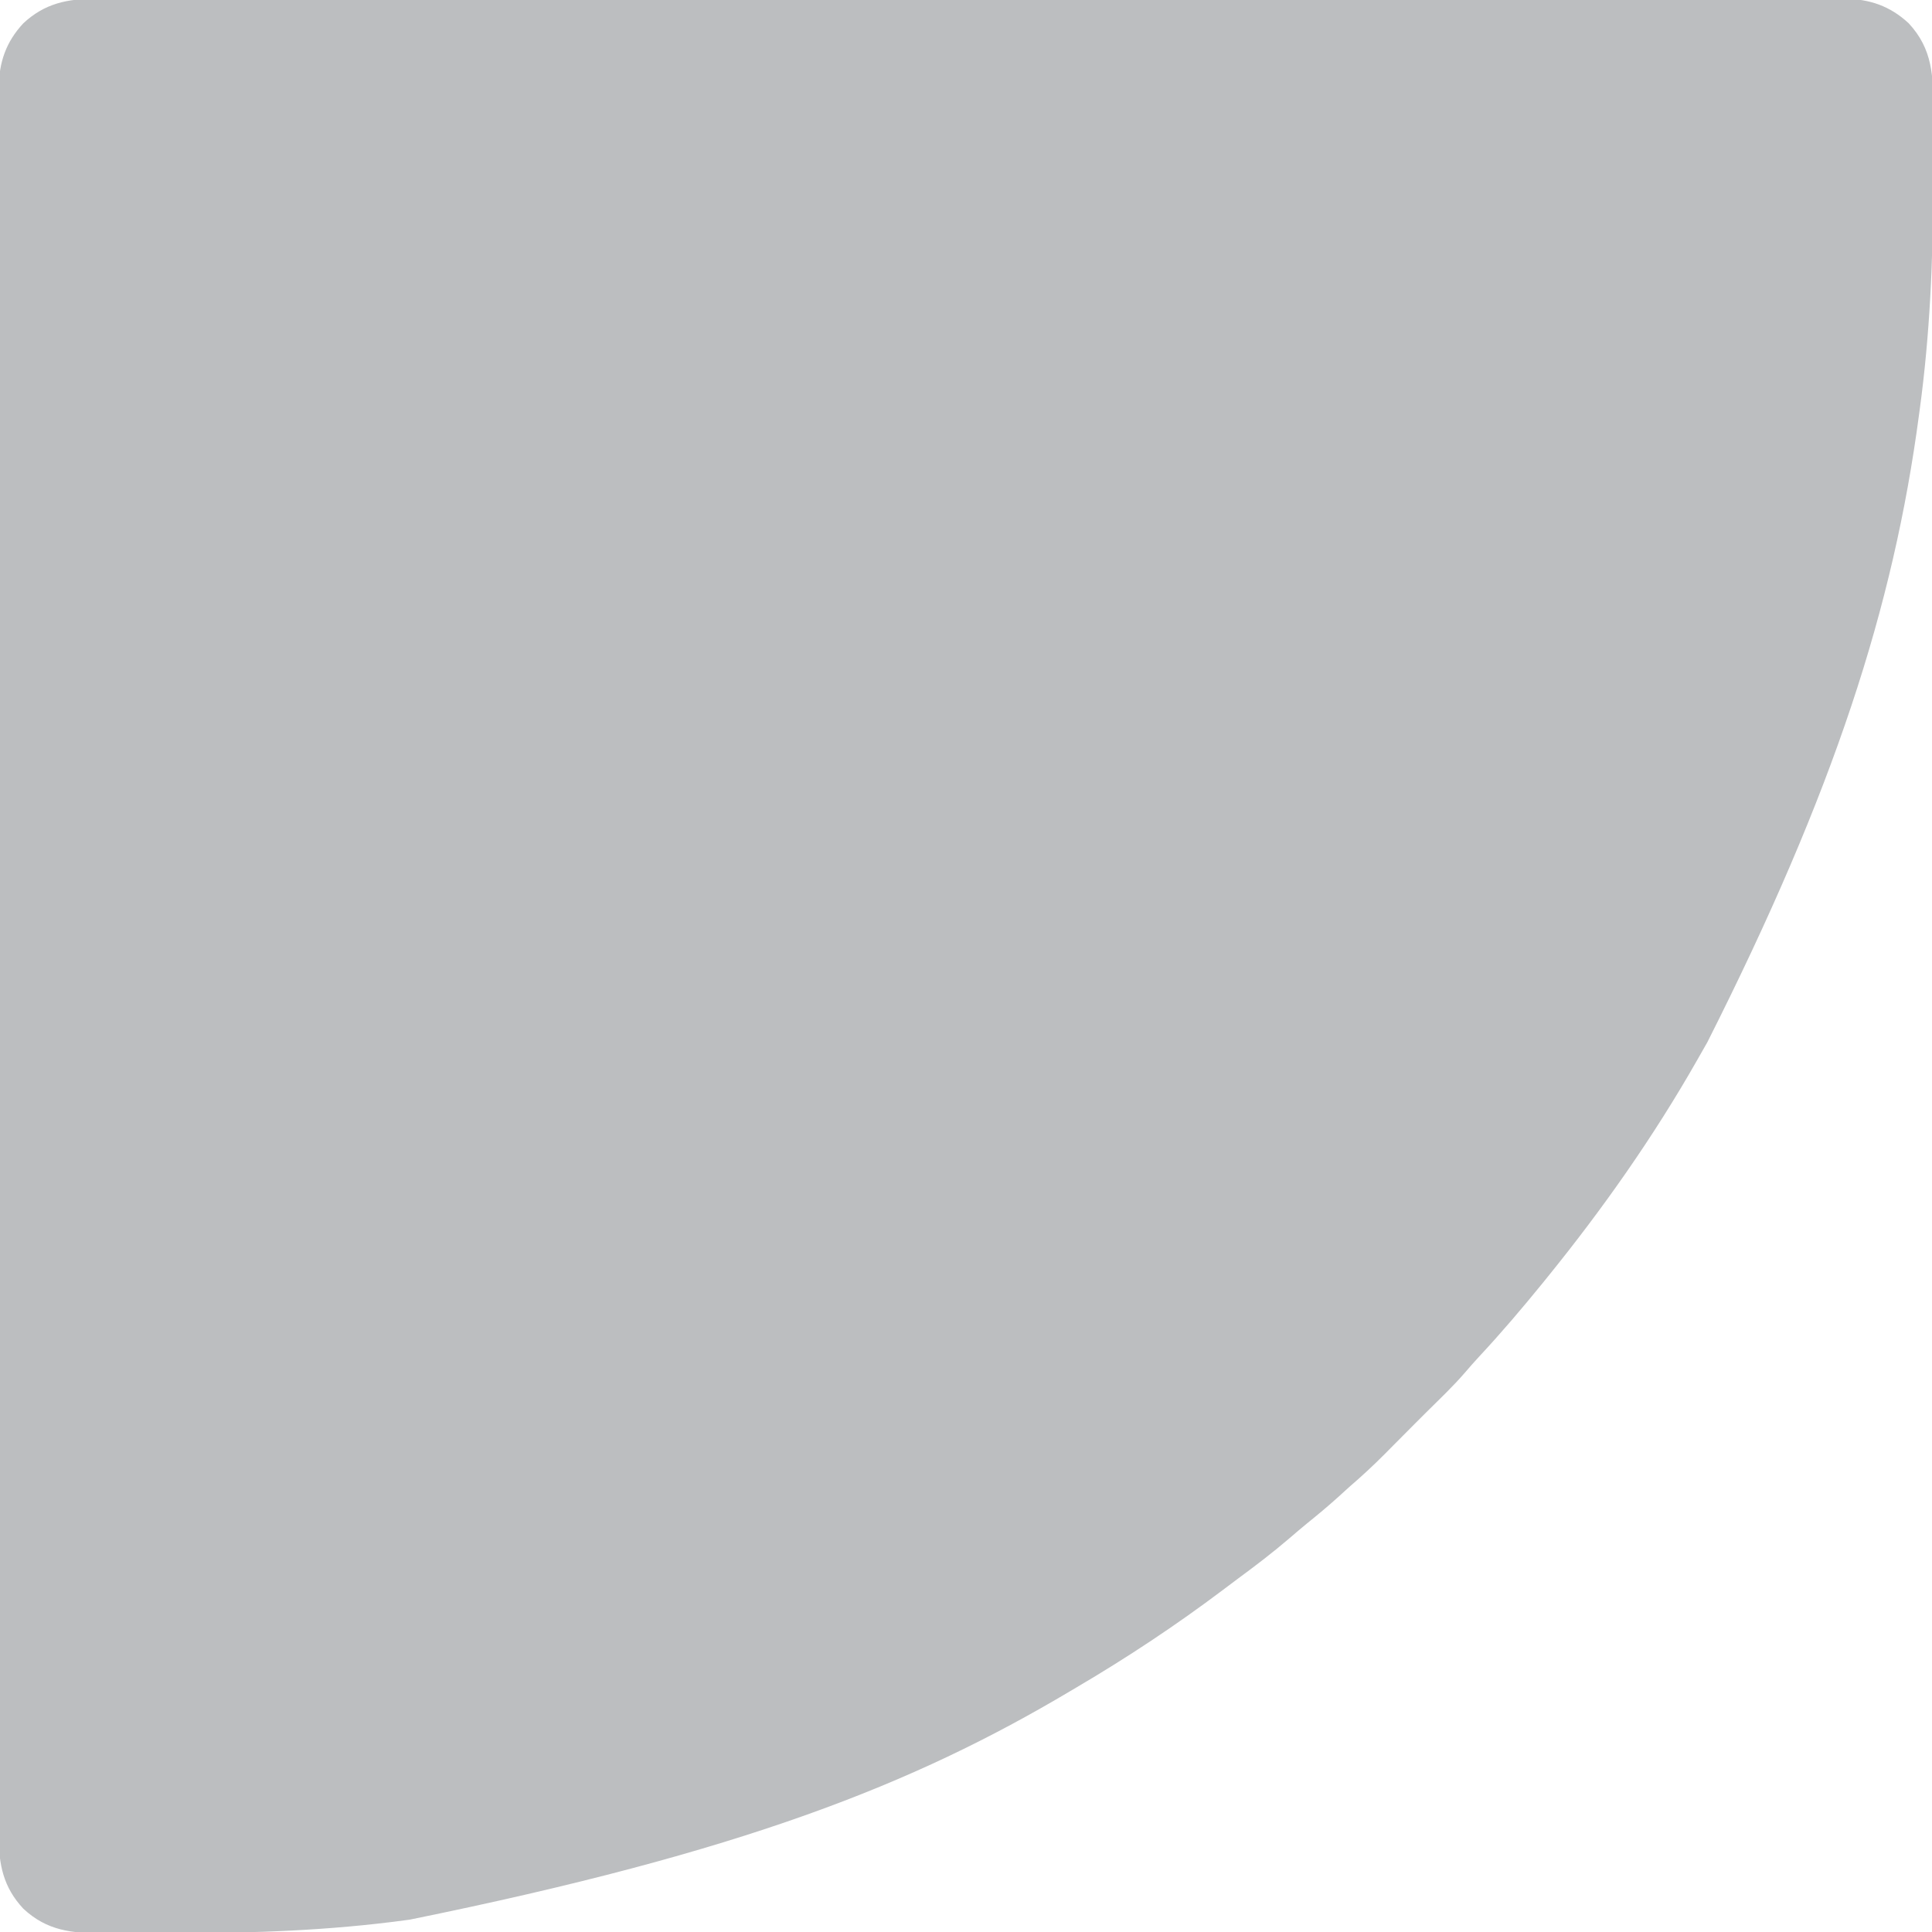
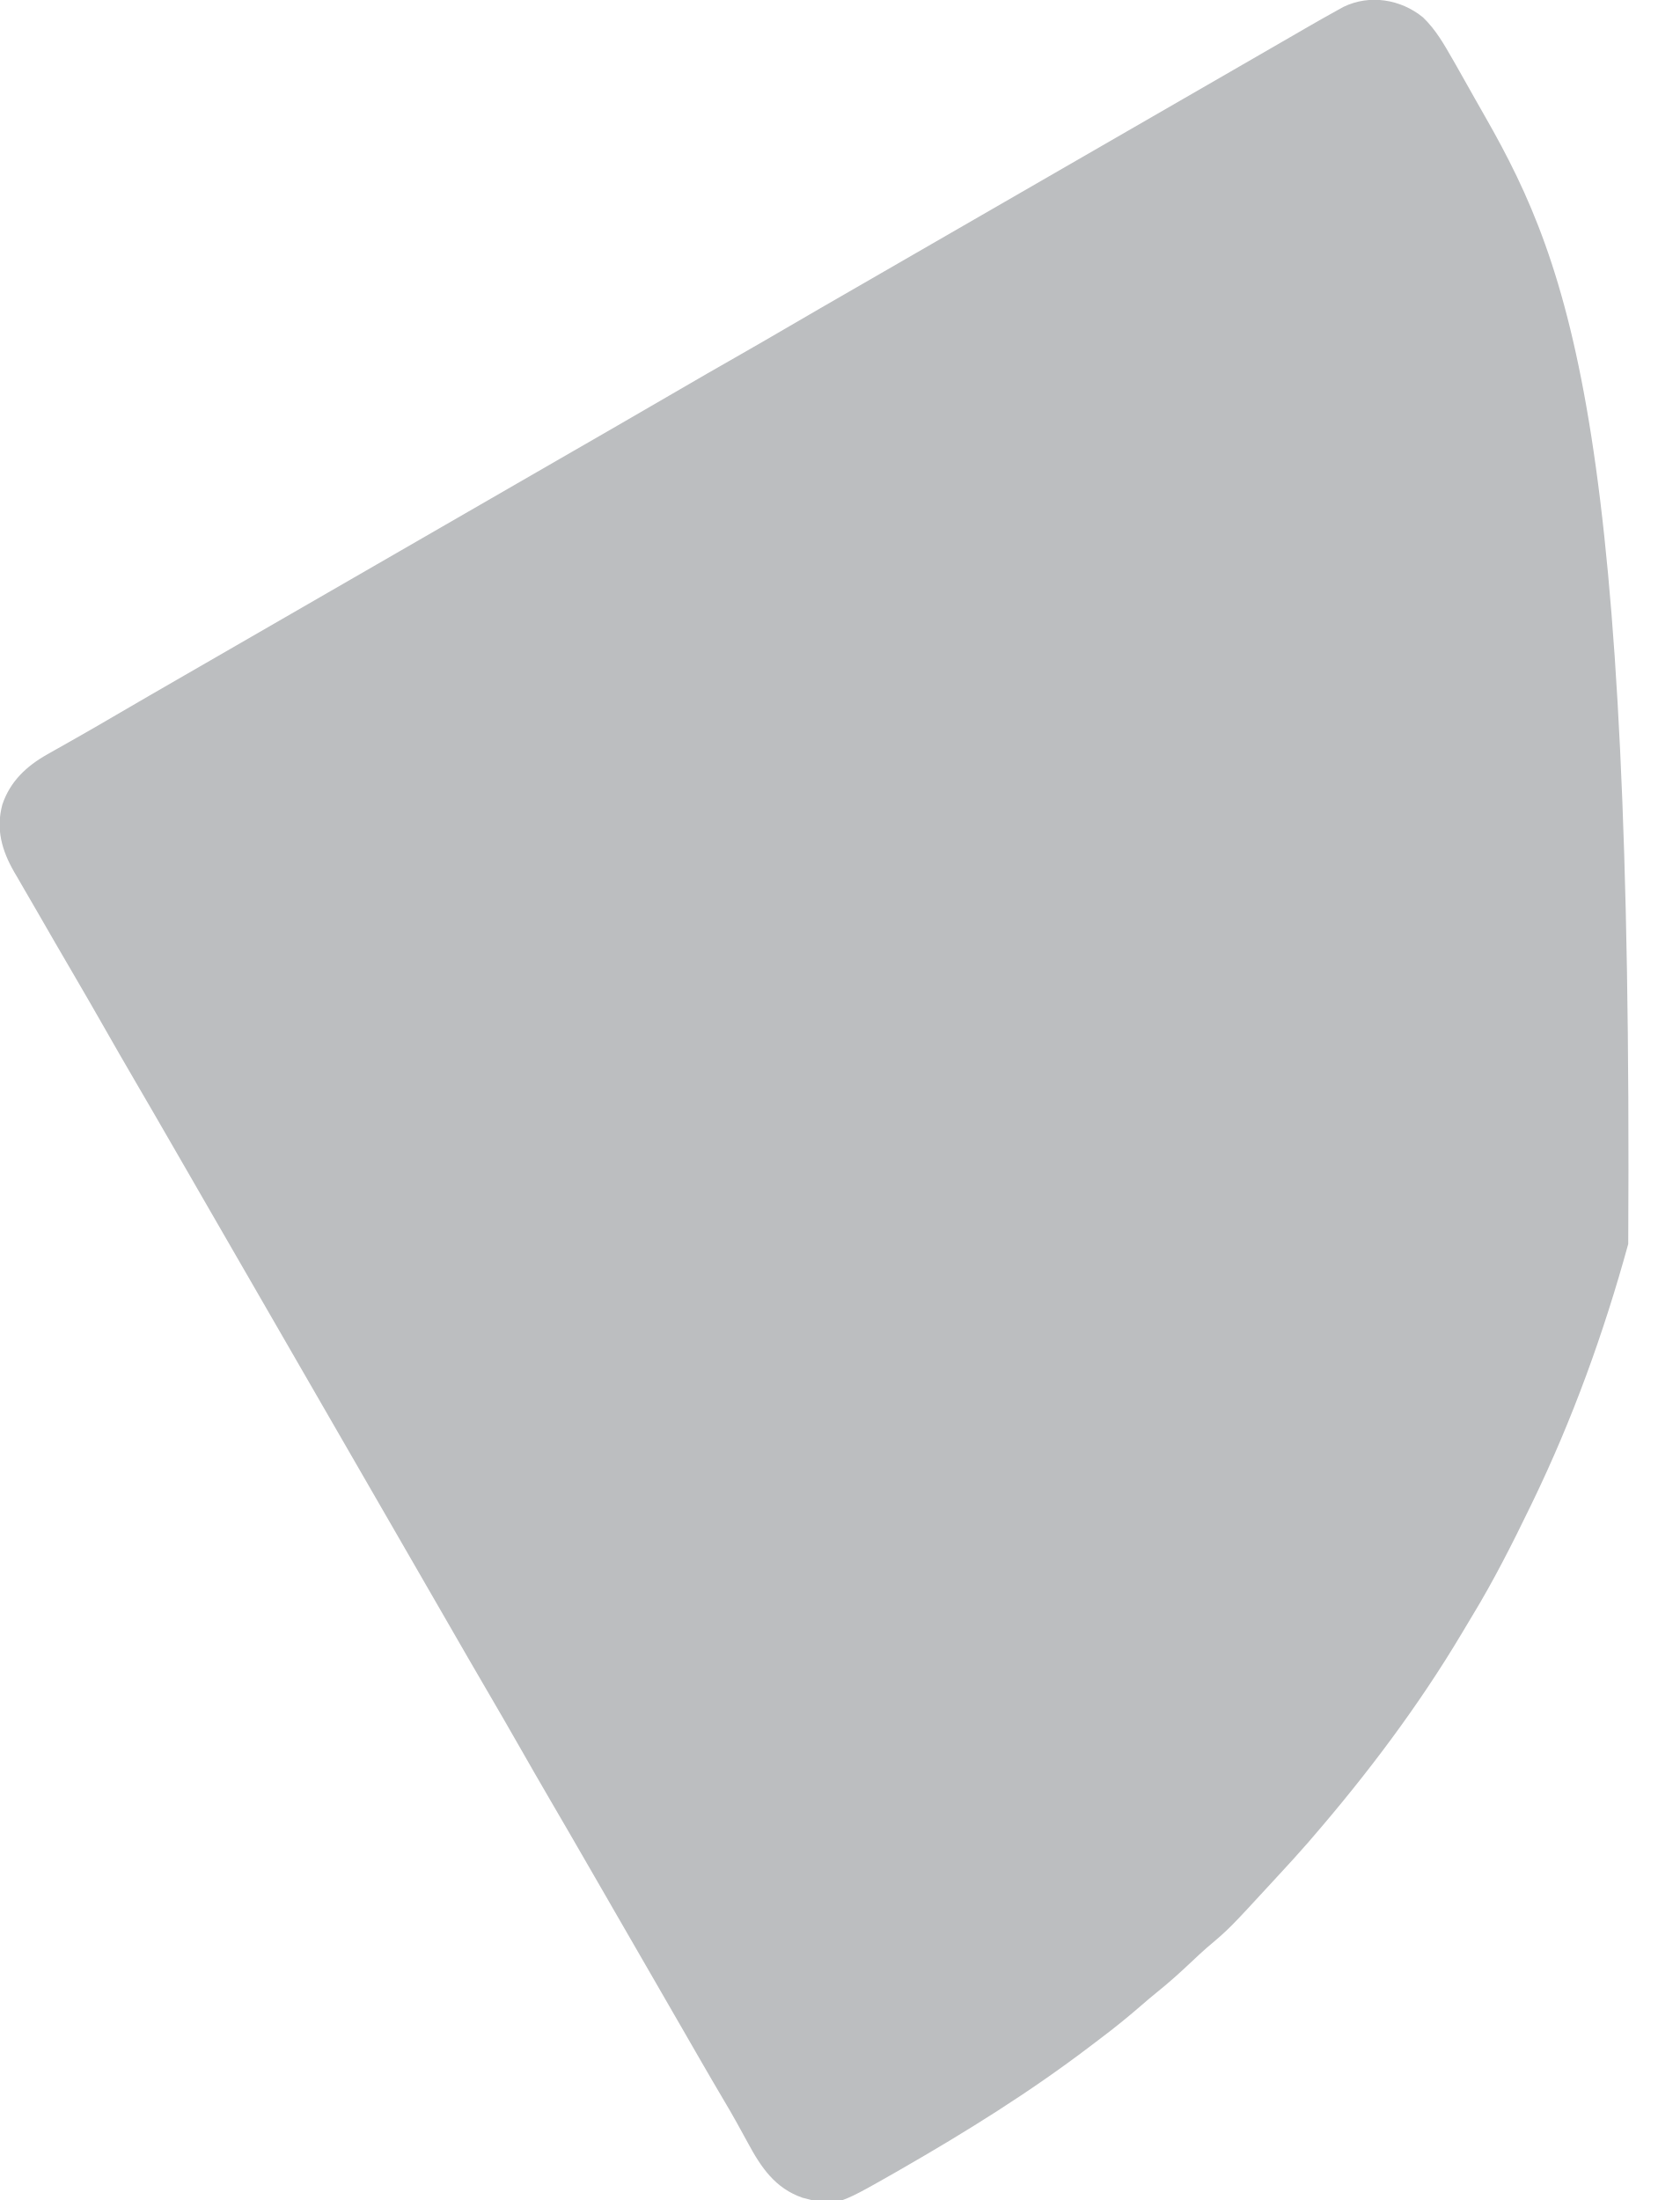
- <svg xmlns="http://www.w3.org/2000/svg" version="1.1" width="829" height="829">
-   <path d="M0 0 C1.31 -0.01 2.63 -0.01 3.98 -0.02 C7.62 -0.03 11.26 -0.02 14.89 -0.01 C18.85 -0 22.82 -0.01 26.78 -0.02 C33.72 -0.04 40.65 -0.04 47.59 -0.03 C57.91 -0.01 68.23 -0.02 78.55 -0.03 C96.98 -0.05 115.41 -0.05 133.84 -0.04 C149.97 -0.03 166.09 -0.03 182.22 -0.03 C183.29 -0.03 184.36 -0.03 185.46 -0.03 C189.8 -0.03 194.15 -0.04 198.49 -0.04 C239.22 -0.05 279.95 -0.04 320.68 -0.02 C356.87 0 393.07 0 429.26 -0.02 C469.92 -0.04 510.57 -0.05 551.23 -0.04 C555.56 -0.03 559.9 -0.03 564.23 -0.03 C565.83 -0.03 565.83 -0.03 567.46 -0.03 C583.58 -0.03 599.7 -0.03 615.82 -0.04 C634.14 -0.05 652.47 -0.05 670.79 -0.03 C681.05 -0.02 691.31 -0.02 701.57 -0.03 C708.42 -0.04 715.27 -0.03 722.12 -0.02 C726.02 -0.01 729.93 -0 733.83 -0.02 C738.04 -0.03 742.24 -0.02 746.45 0 C748.27 -0.01 748.27 -0.01 750.12 -0.03 C760.95 0.07 769.73 3.06 777.73 10.5 C788.02 21.56 788.32 33.27 788.22 47.58 C788.22 49.47 788.22 51.35 788.23 53.24 C788.23 57.21 788.21 61.17 788.19 65.14 C788.16 70.1 788.17 75.05 788.18 80.01 C788.24 112.17 786.8 144.17 782.48 176.07 C782.37 176.84 782.27 177.62 782.16 178.42 C771.23 260.83 745.8 339.85 691.28 447.8 C689.83 450.33 688.39 452.86 686.95 455.4 C668.29 488.21 646.48 519.19 622.73 548.5 C622.03 549.36 621.33 550.22 620.62 551.11 C611.84 561.89 602.9 572.43 593.42 582.59 C591.34 584.84 589.33 587.11 587.35 589.44 C582.34 595.25 576.75 600.55 571.3 605.94 C567.63 609.57 564 613.24 560.36 616.9 C558.71 618.56 557.06 620.22 555.41 621.88 C554.6 622.7 553.78 623.53 552.94 624.38 C548.03 629.3 543 633.98 537.73 638.5 C536.12 639.96 534.51 641.42 532.91 642.88 C528.59 646.78 524.15 650.48 519.62 654.13 C517.1 656.2 514.61 658.31 512.14 660.44 C504.96 666.61 497.48 672.32 489.85 677.93 C487.74 679.49 485.64 681.08 483.54 682.67 C463.48 697.79 442.38 711.77 420.73 724.5 C419.37 725.31 419.37 725.31 417.98 726.13 C350.66 766.15 277.52 795.13 134.6 824.19 C133.89 824.29 133.18 824.38 132.44 824.48 C100.19 828.83 67.82 830.03 35.31 829.95 C30.32 829.94 25.33 829.96 20.34 829.99 C16.43 830.01 12.51 830.01 8.6 830 C6.76 830 4.92 830.01 3.07 830.02 C-10.31 830.1 -21.02 829.05 -31.27 819.5 C-39.85 810.29 -41.87 800.51 -41.78 788.23 C-41.78 786.91 -41.79 785.6 -41.8 784.25 C-41.81 780.61 -41.8 776.97 -41.79 773.33 C-41.78 769.37 -41.79 765.41 -41.8 761.45 C-41.82 754.51 -41.82 747.57 -41.81 740.63 C-41.79 730.32 -41.8 720 -41.81 709.68 C-41.83 691.25 -41.83 672.82 -41.82 654.39 C-41.81 638.26 -41.81 622.14 -41.81 606.01 C-41.81 604.94 -41.81 603.87 -41.81 602.77 C-41.81 598.42 -41.81 594.08 -41.81 589.74 C-41.83 549.01 -41.82 508.28 -41.79 467.55 C-41.78 431.36 -41.78 395.16 -41.8 358.97 C-41.82 318.31 -41.83 277.66 -41.81 237 C-41.81 232.67 -41.81 228.33 -41.81 224 C-41.81 222.93 -41.81 221.87 -41.81 220.77 C-41.8 204.65 -41.81 188.53 -41.82 172.41 C-41.83 154.09 -41.83 135.76 -41.81 117.43 C-41.8 107.18 -41.79 96.92 -41.81 86.66 C-41.82 79.81 -41.81 72.96 -41.8 66.11 C-41.79 62.2 -41.78 58.3 -41.8 54.4 C-41.81 50.19 -41.8 45.98 -41.78 41.78 C-41.79 40.57 -41.8 39.36 -41.81 38.11 C-41.71 27.28 -38.72 18.5 -31.27 10.5 C-22.06 1.93 -12.28 -0.09 0 0 Z " fill="#BCBEC0" transform="translate(41.27477,-0.5033646)" />
+ <svg xmlns="http://www.w3.org/2000/svg" version="1.1" width="845" height="1107">
+   <path d="M0 0 C6.42 6.17 10.62 13.58 15 21.25 C15.49 22.11 15.99 22.97 16.5 23.85 C19.81 29.64 23.07 35.45 26.32 41.26 C27.97 44.19 29.63 47.11 31.3 50.03 C75.37 127.15 105.52 211.99 103.26 617.19 C90.98 661.91 75.22 705.5 55 747.25 C54.67 747.93 54.34 748.61 54 749.31 C44.89 768.11 35.54 786.64 24.67 804.5 C22.97 807.3 21.29 810.12 19.62 812.95 C-2.29 849.72 -28.04 883.89 -56 916.25 C-56.96 917.36 -56.96 917.36 -57.93 918.5 C-62.66 923.95 -67.54 929.26 -72.44 934.56 C-73.5 935.71 -74.56 936.86 -75.62 938.01 C-97.6 961.89 -97.6 961.89 -108.79 971.32 C-111.37 973.57 -113.85 975.91 -116.34 978.26 C-122.13 983.73 -127.97 989.01 -134.2 993.98 C-136.88 996.15 -139.49 998.38 -142.09 1000.64 C-148.64 1006.32 -155.34 1011.74 -162.28 1016.96 C-164.08 1018.31 -165.88 1019.68 -167.67 1021.05 C-197.86 1044 -230 1064.01 -262.88 1082.88 C-263.98 1083.51 -265.09 1084.15 -266.24 1084.81 C-295.6 1101.53 -295.6 1101.53 -312.19 1097.12 C-326.07 1092.34 -333.13 1081.73 -339.81 1069.31 C-341.05 1067.06 -342.29 1064.81 -343.52 1062.56 C-344.12 1061.47 -344.72 1060.39 -345.33 1059.27 C-347.47 1055.41 -349.68 1051.6 -351.94 1047.81 C-356.07 1040.84 -360.14 1033.83 -364.19 1026.81 C-364.83 1025.71 -365.46 1024.6 -366.12 1023.46 C-367.43 1021.19 -368.74 1018.92 -370.04 1016.65 C-373.19 1011.18 -376.35 1005.71 -379.5 1000.25 C-380.75 998.08 -382 995.92 -383.25 993.75 C-383.87 992.68 -384.49 991.61 -385.12 990.5 C-405.75 954.75 -405.75 954.75 -407.63 951.5 C-408.87 949.33 -410.12 947.17 -411.37 945 C-414.51 939.56 -417.65 934.12 -420.79 928.68 C-426.81 918.23 -432.85 907.79 -438.94 897.38 C-444.36 888.11 -449.7 878.79 -455.02 869.46 C-460.22 860.34 -465.48 851.25 -470.78 842.18 C-476.94 831.66 -483.02 821.1 -489.11 810.53 C-492.24 805.1 -495.37 799.68 -498.5 794.25 C-499.75 792.08 -501 789.92 -502.25 787.75 C-502.87 786.68 -503.49 785.61 -504.12 784.5 C-614.75 592.75 -614.75 592.75 -616.63 589.5 C-617.87 587.33 -619.12 585.17 -620.37 583 C-623.51 577.56 -626.65 572.12 -629.79 566.68 C-635.81 556.23 -641.85 545.79 -647.94 535.38 C-653.36 526.11 -658.7 516.79 -664.02 507.46 C-668.66 499.32 -673.33 491.21 -678.06 483.12 C-684.8 471.6 -691.5 460.04 -698.15 448.46 C-700 445.25 -701.86 442.05 -703.73 438.85 C-704.9 436.82 -706.08 434.78 -707.25 432.75 C-707.79 431.84 -708.32 430.92 -708.88 429.98 C-715.11 419.1 -718.14 408.46 -714.81 396.06 C-710.9 384.48 -702.74 376.77 -692.23 370.85 C-691.11 370.21 -689.98 369.58 -688.83 368.92 C-688.23 368.59 -687.64 368.26 -687.03 367.91 C-683.87 366.13 -680.71 364.34 -677.55 362.54 C-676.91 362.18 -676.27 361.82 -675.61 361.44 C-669.67 358.07 -663.77 354.64 -657.88 351.19 C-646.37 344.46 -634.83 337.79 -623.28 331.14 C-617.85 328.01 -612.43 324.88 -607 321.75 C-604.83 320.5 -602.67 319.25 -600.5 318 C-599.43 317.38 -598.36 316.76 -597.25 316.12 C-431.5 220.5 -431.5 220.5 -428.25 218.62 C-426.08 217.38 -423.92 216.13 -421.75 214.88 C-416.31 211.74 -410.87 208.6 -405.43 205.46 C-394.98 199.44 -384.54 193.4 -374.12 187.31 C-364.86 181.89 -355.54 176.55 -346.21 171.23 C-337.09 166.03 -328 160.77 -318.93 155.47 C-308.41 149.31 -297.85 143.23 -287.28 137.14 C-281.85 134.01 -276.43 130.88 -271 127.75 C-268.83 126.5 -266.67 125.25 -264.5 124 C-263.43 123.38 -262.36 122.76 -261.25 122.12 C-206 90.25 -150.75 58.37 -95.5 26.5 C-94.43 25.88 -93.35 25.26 -92.25 24.62 C-90.09 23.38 -87.93 22.14 -85.78 20.89 C-80.78 18.01 -75.78 15.13 -70.79 12.23 C-69.05 11.22 -67.31 10.21 -65.56 9.21 C-63.4 7.95 -61.23 6.69 -59.06 5.44 C-53.77 2.37 -48.45 -0.64 -43.09 -3.59 C-41.54 -4.45 -41.54 -4.45 -39.96 -5.32 C-26.76 -11.7 -11.17 -9.13 0 0 Z " fill="#BCBEC0" transform="translate(716,8.75)" />
</svg>
